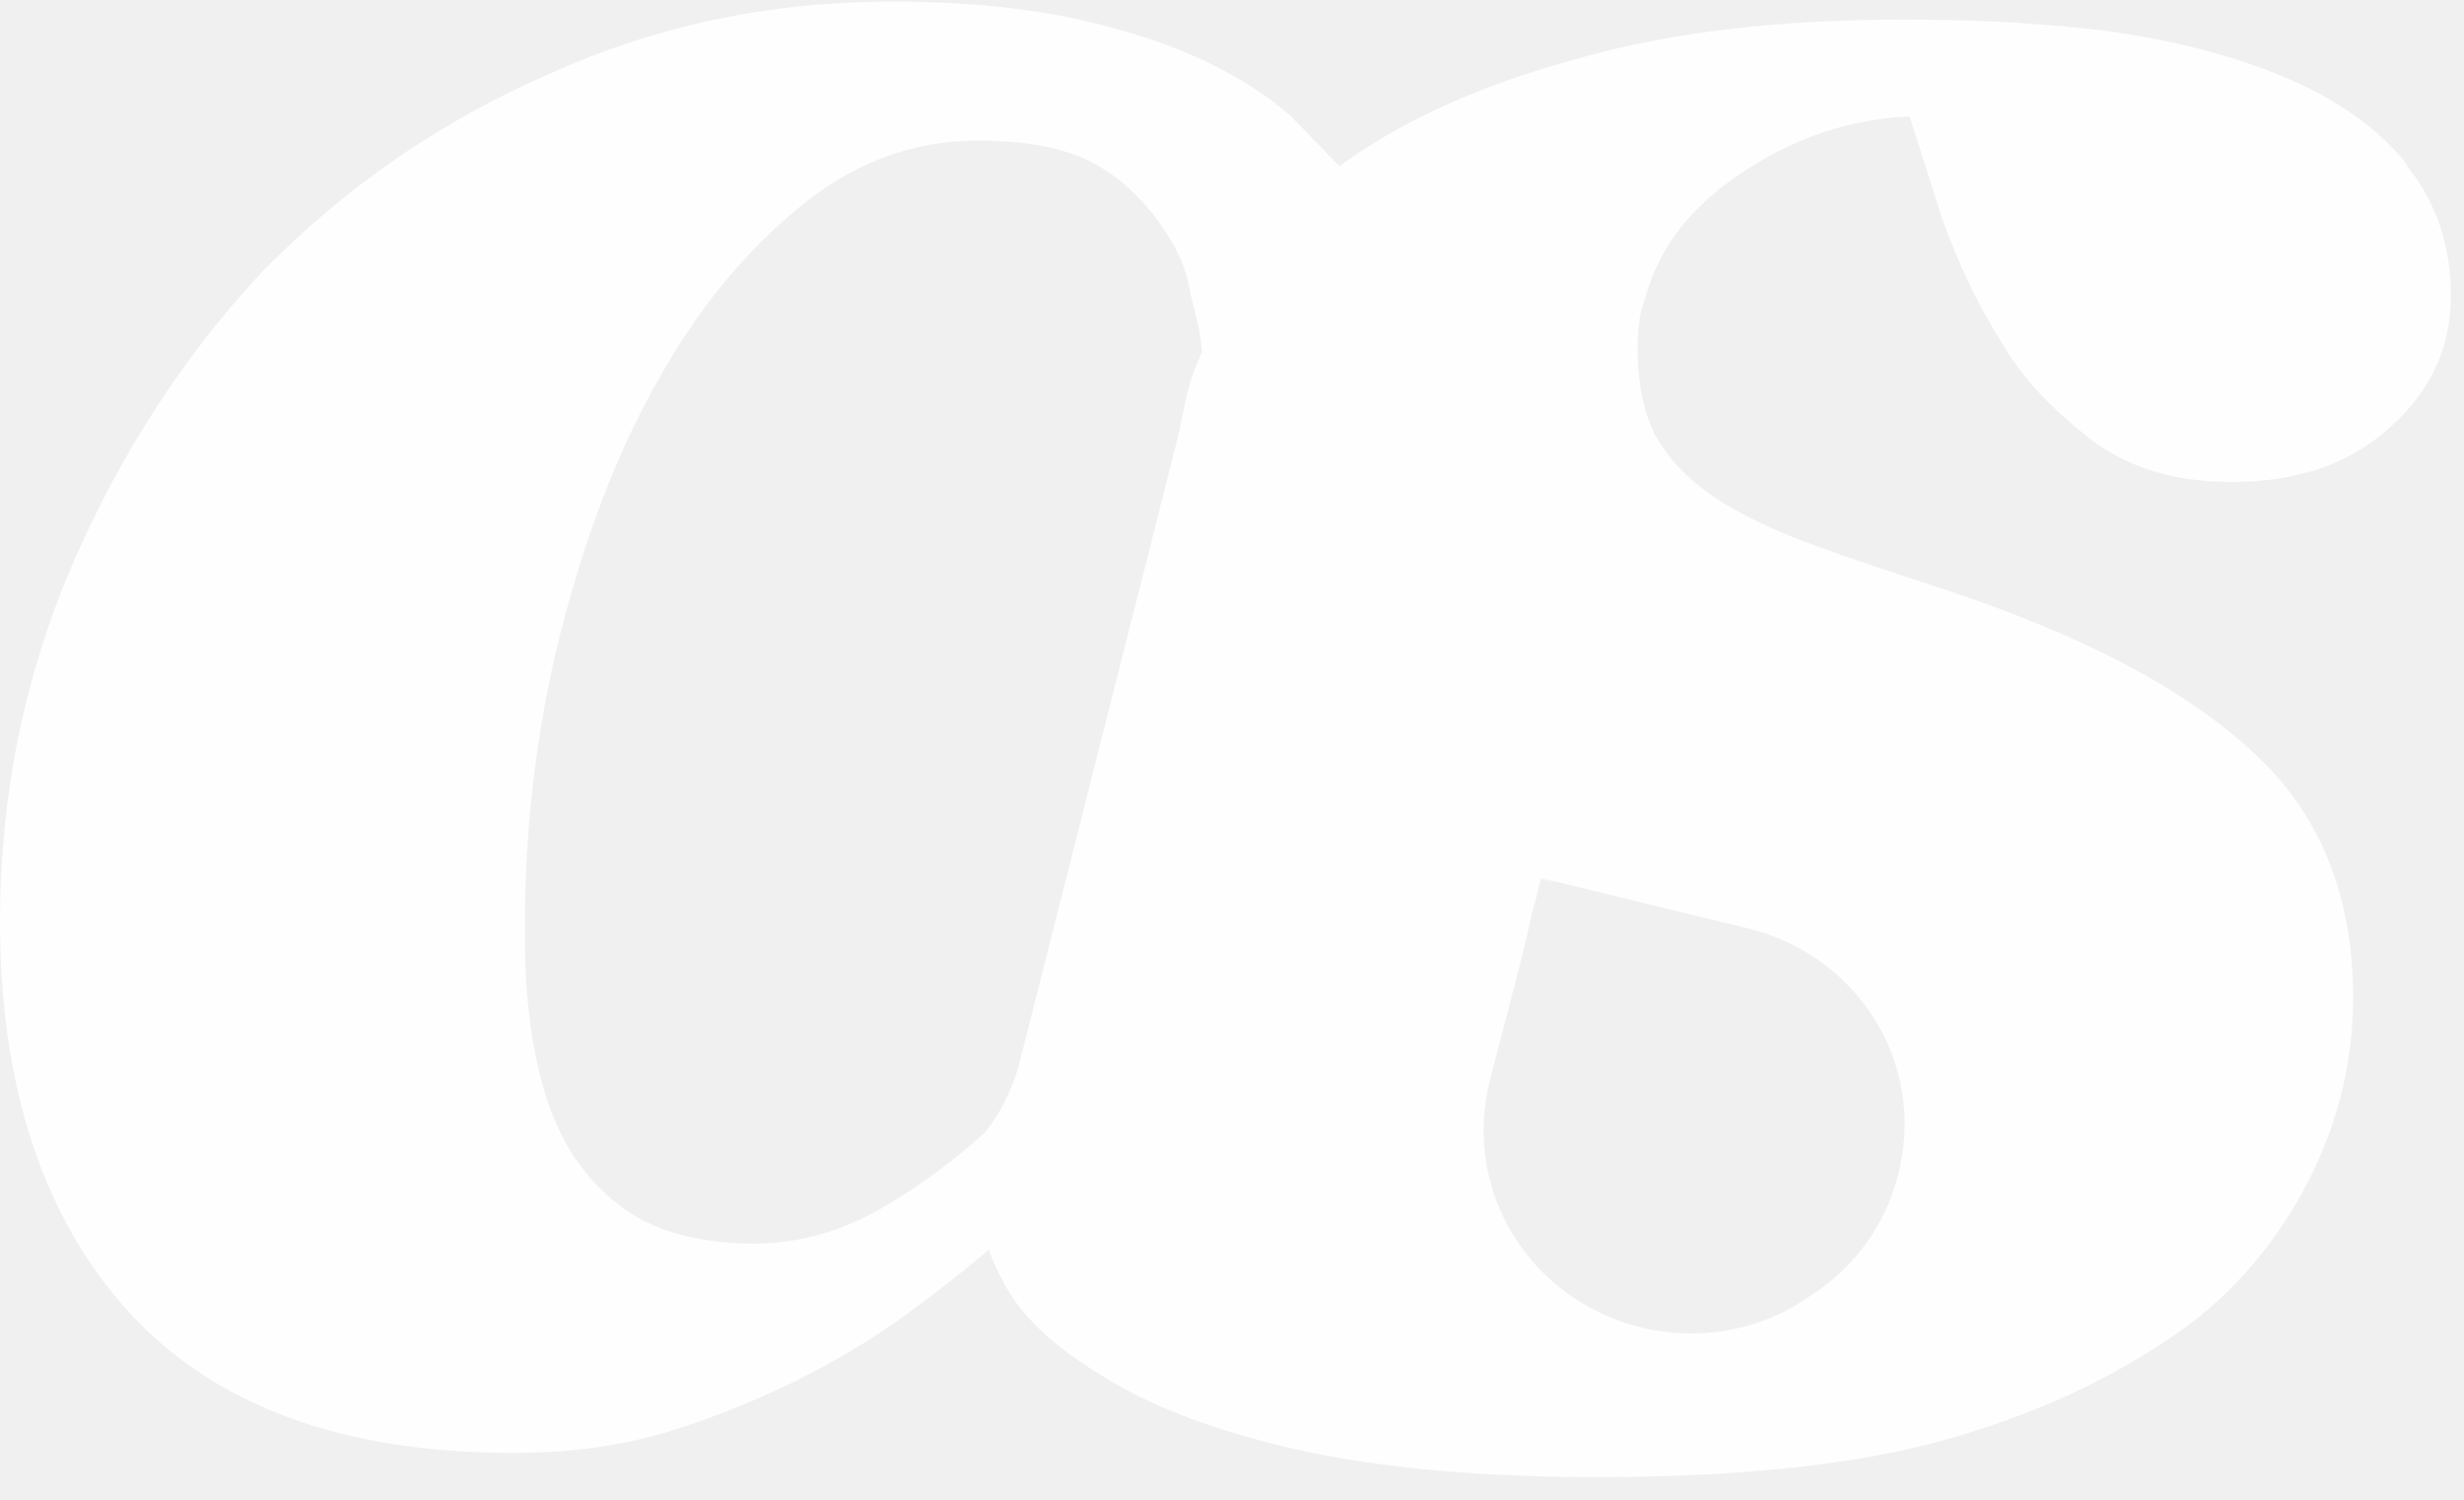
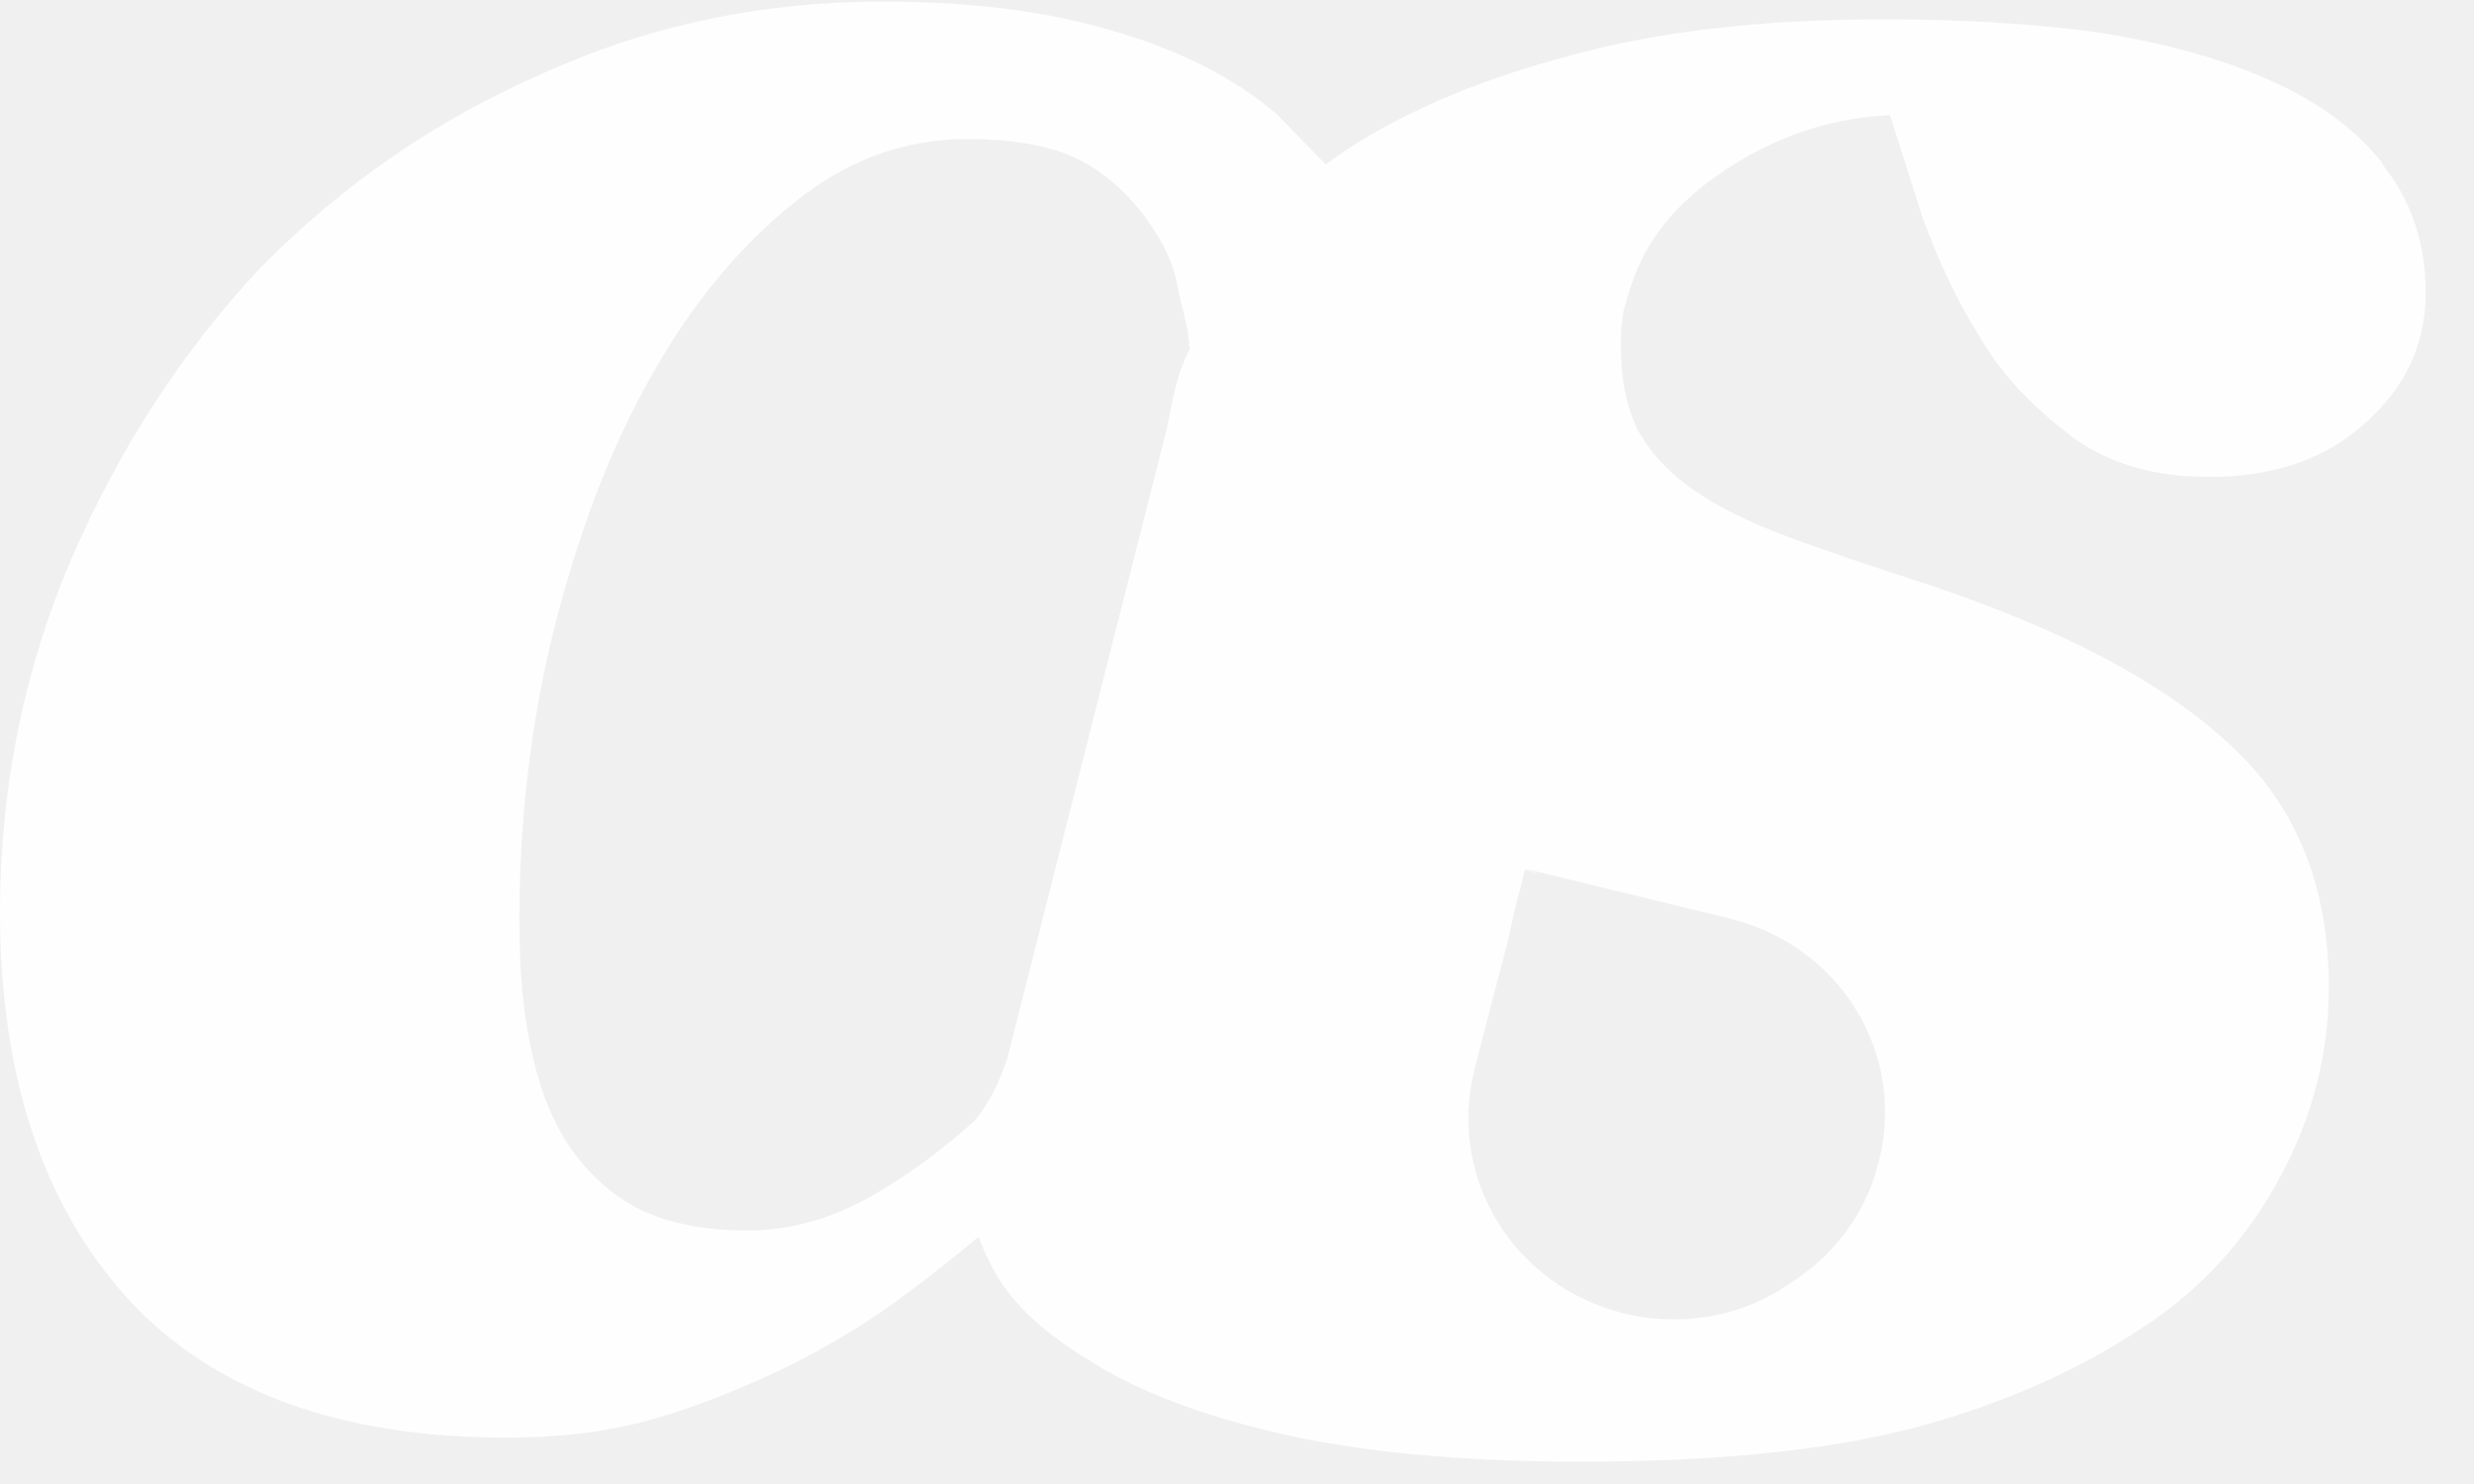
- <svg xmlns="http://www.w3.org/2000/svg" width="46" height="28" viewBox="0 0 46 28" fill="none">
-   <path d="M44.927 3.062C44.405 2.406 43.654 1.867 42.688 1.458C41.661 1.021 40.572 0.758 39.376 0.583C38.195 0.437 36.923 0.365 35.543 0.365C33.212 0.365 31.188 0.598 29.455 1.094C27.738 1.56 26.312 2.187 25.162 2.99L25.009 3.106L24.089 2.158L23.782 1.91C23.046 1.356 22.095 0.89 20.945 0.569C19.719 0.204 18.277 0.029 16.652 0.029C14.398 0.029 12.267 0.467 10.243 1.385C8.203 2.275 6.44 3.5 4.907 5.06C3.435 6.635 2.254 8.458 1.349 10.544C0.46 12.615 0 14.846 0 17.208C0 20.271 0.797 22.721 2.407 24.5C4.017 26.25 6.394 27.125 9.568 27.125C10.595 27.125 11.515 27.008 12.374 26.76C13.217 26.512 14.03 26.177 14.797 25.812C15.671 25.375 16.391 24.938 16.974 24.5C17.434 24.165 17.94 23.771 18.461 23.333C18.523 23.523 18.615 23.712 18.707 23.887C19.013 24.515 19.627 25.113 20.547 25.667C21.405 26.221 22.601 26.688 24.104 27.038C25.607 27.387 27.508 27.577 29.808 27.577C32.338 27.577 34.408 27.373 36.064 26.95C37.705 26.512 39.131 25.9 40.403 25.054C41.538 24.325 42.397 23.348 43.01 22.21C43.623 21.073 43.93 19.877 43.93 18.623C43.93 16.727 43.317 15.181 42.044 14.029C40.787 12.863 38.916 11.885 36.447 11.054C35.374 10.704 34.454 10.398 33.749 10.135C33.043 9.873 32.445 9.581 31.97 9.26C31.556 8.969 31.203 8.633 30.973 8.24L30.881 8.094L30.805 7.904C30.651 7.525 30.575 7.058 30.575 6.504C30.575 6.358 30.575 6.183 30.605 6.037C30.605 5.935 30.636 5.819 30.667 5.717C30.743 5.454 30.82 5.206 30.927 4.987C31.188 4.404 31.602 3.923 32.154 3.485C33.227 2.669 34.377 2.231 35.65 2.173L36.263 4.098C36.539 4.856 36.877 5.615 37.337 6.344C37.751 7.073 38.333 7.656 39.023 8.196C39.729 8.735 40.603 8.998 41.661 8.998C42.887 8.998 43.869 8.662 44.62 7.977C45.387 7.292 45.755 6.475 45.755 5.527C45.755 4.579 45.479 3.777 44.942 3.106L44.927 3.062ZM22.448 6.562C22.141 7.204 22.141 7.51 21.988 8.167L18.998 19.979C18.845 20.417 18.691 20.767 18.385 21.146C17.817 21.656 17.219 22.108 16.575 22.488C15.778 22.969 14.95 23.217 14.091 23.217C13.248 23.217 12.558 23.071 11.991 22.779C11.454 22.488 11.009 22.05 10.672 21.525C10.365 21.029 10.135 20.417 9.997 19.688C9.844 18.958 9.798 18.171 9.798 17.325C9.798 15.458 10.013 13.621 10.457 11.842C10.917 10.048 11.5 8.487 12.267 7.131C13.033 5.746 13.953 4.652 14.965 3.835C15.947 3.033 17.051 2.625 18.247 2.625C19.044 2.625 19.703 2.727 20.24 2.96C20.746 3.194 21.16 3.544 21.513 3.981C21.789 4.346 22.08 4.783 22.187 5.294C22.279 5.79 22.433 6.198 22.433 6.562H22.448ZM32.599 17.325C34.699 17.821 35.972 19.877 35.435 21.933C35.19 22.91 34.577 23.712 33.749 24.223C33.442 24.442 33.105 24.602 32.737 24.719C32.093 24.923 31.357 24.952 30.667 24.792C28.551 24.281 27.293 22.225 27.815 20.169L28.428 17.806C28.52 17.442 28.581 17.077 28.673 16.785L28.765 16.406L28.98 16.479C29.041 16.479 28.704 16.377 28.765 16.392L32.599 17.325Z" fill="#FEFEFE" />
+ <svg xmlns="http://www.w3.org/2000/svg" width="40" height="24" fill="none">
+   <g clip-path="url(#clip0)">
+     <path d="M38.509 2.625c-.447-.562-1.091-1.025-1.919-1.375-.881-.375-1.814-.6-2.839-.75-1.012-.125-2.103-.188-3.286-.188-1.998 0-3.732.2-5.218.625-1.472.4-2.694.937-3.68 1.625l-.131.1-.789-.812-.263-.212c-.631-.475-1.446-.875-2.432-1.15-1.051-.312-2.287-.463-3.68-.463-1.932 0-3.759.375-5.494 1.162-1.748.762-3.259 1.812-4.574 3.15-1.262 1.35-2.274 2.913-3.049 4.7C.394 10.812 0 12.725 0 14.75c0 2.625.683 4.725 2.063 6.25 1.38 1.5 3.417 2.25 6.138 2.25.881 0 1.669-.1 2.405-.312.723-.212 1.419-.5 2.077-.812.749-.375 1.367-.75 1.866-1.125.394-.287.828-.625 1.275-1 .053.163.131.325.21.475.263.537.789 1.05 1.577 1.525.736.475 1.761.875 3.049 1.175 1.288.3 2.918.463 4.889.463 2.169 0 3.943-.175 5.362-.537 1.406-.375 2.629-.9 3.719-1.625.973-.625 1.709-1.462 2.234-2.438.526-.975.789-2 .789-3.075 0-1.625-.526-2.95-1.617-3.938-1.078-1-2.681-1.837-4.797-2.55-.92-.3-1.709-.562-2.313-.787-.605-.225-1.117-.475-1.524-.75-.355-.25-.657-.537-.854-.875l-.079-.125-.066-.163c-.131-.325-.197-.725-.197-1.2 0-.125 0-.275.026-.4 0-.087.026-.188.053-.275.066-.225.131-.438.223-.625.224-.5.578-.912 1.052-1.288.92-.7 1.906-1.075 2.997-1.125l.526 1.65c.236.65.526 1.3.92 1.925.355.625.854 1.125 1.446 1.587.605.463 1.354.688 2.26.688 1.052 0 1.893-.287 2.537-.875.657-.588.973-1.288.973-2.1s-.237-1.5-.697-2.075l-.013-.037zm-19.267 3c-.263.55-.263.812-.394 1.375L16.284 17.125c-.131.375-.263.675-.526 1-.486.438-.999.825-1.551 1.15-.683.412-1.393.625-2.129.625-.723 0-1.314-.125-1.801-.375-.46-.25-.841-.625-1.13-1.075-.263-.425-.46-.95-.578-1.575-.131-.625-.171-1.3-.171-2.025 0-1.6.184-3.175.565-4.7.394-1.538.894-2.875 1.551-4.038.657-1.188 1.446-2.125 2.313-2.825.841-.688 1.788-1.038 2.813-1.038.683 0 1.249.087 1.709.287.434.2.788.5 1.091.875.237.312.486.688.578 1.125.079.425.21.775.21 1.087h.013zM27.942 14.85c1.801.425 2.891 2.188 2.431 3.95-.21.838-.736 1.525-1.446 1.962-.263.188-.552.325-.867.425-.552.175-1.183.2-1.774.062-1.814-.438-2.891-2.2-2.445-3.962l.526-2.025c.079-.312.131-.625.21-.875l.079-.325.184.062c.053 0-.237-.087-.184-.075l3.286.8z" fill="#FEFEFE" />
+   </g>
+   <defs>
+     <clipPath id="clip0">
+       <path fill="#fff" d="M0 0h39.429v24H0z" />
+     </clipPath>
+   </defs>
</svg>
